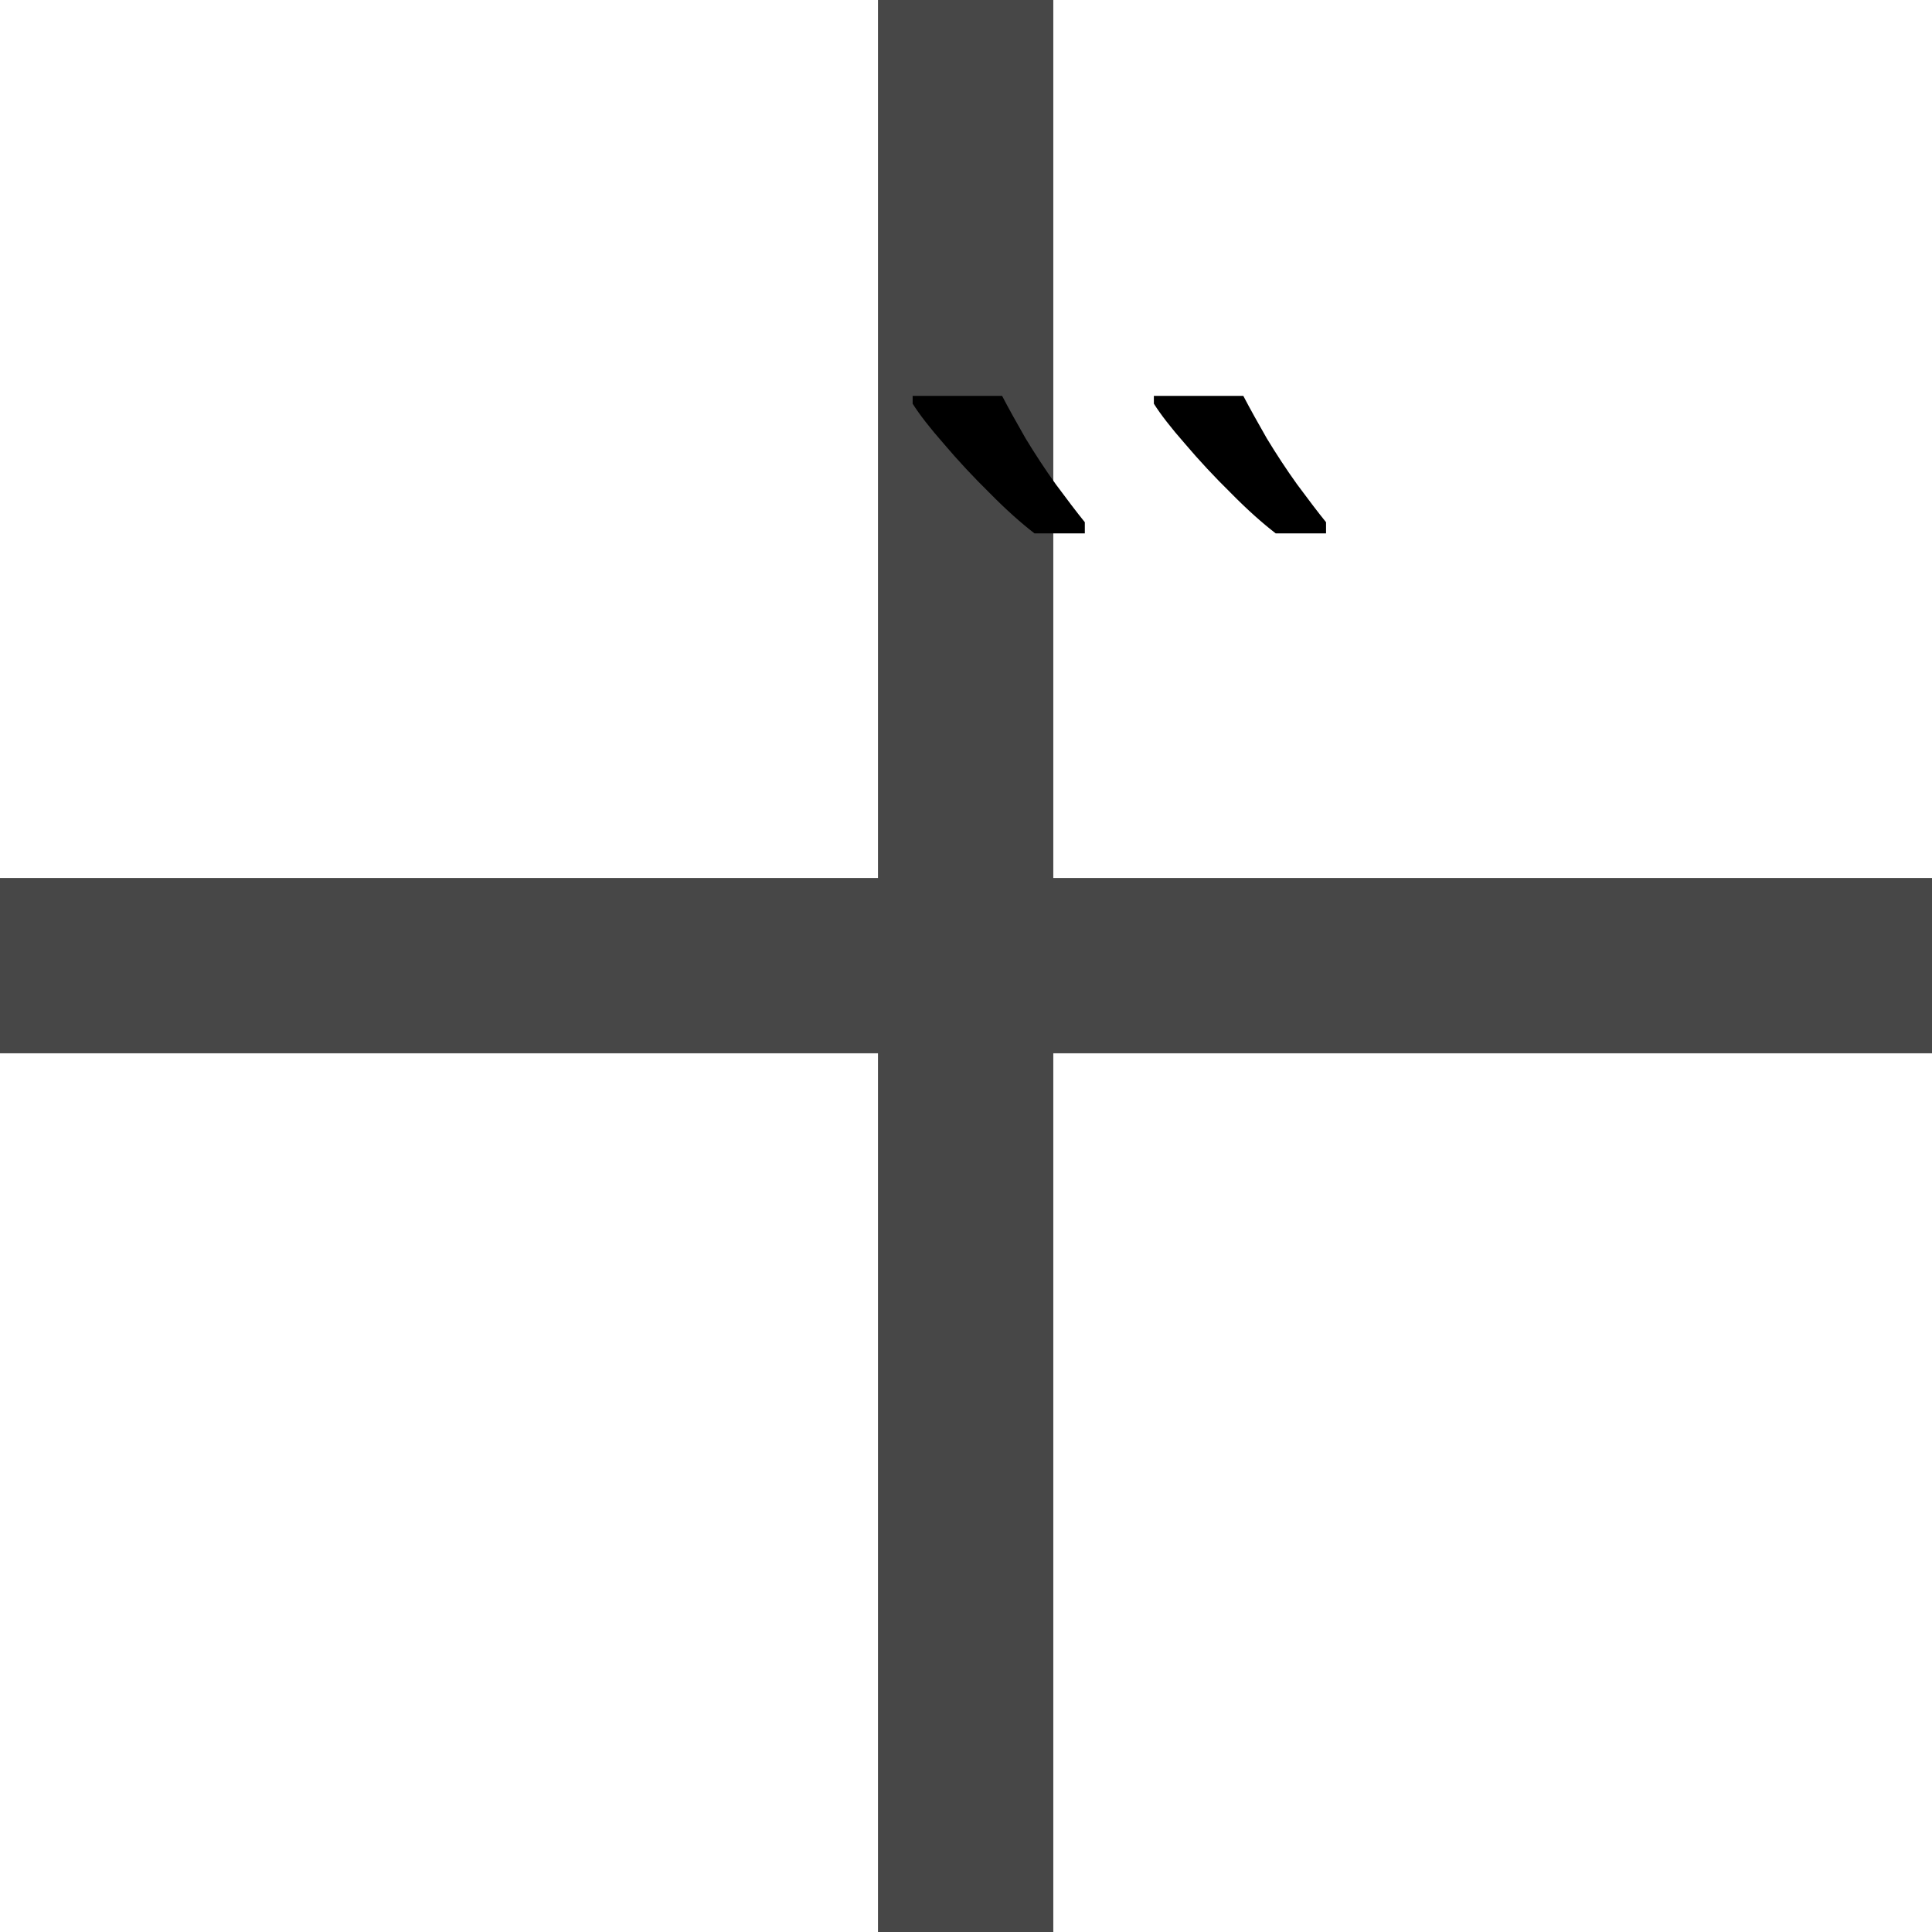
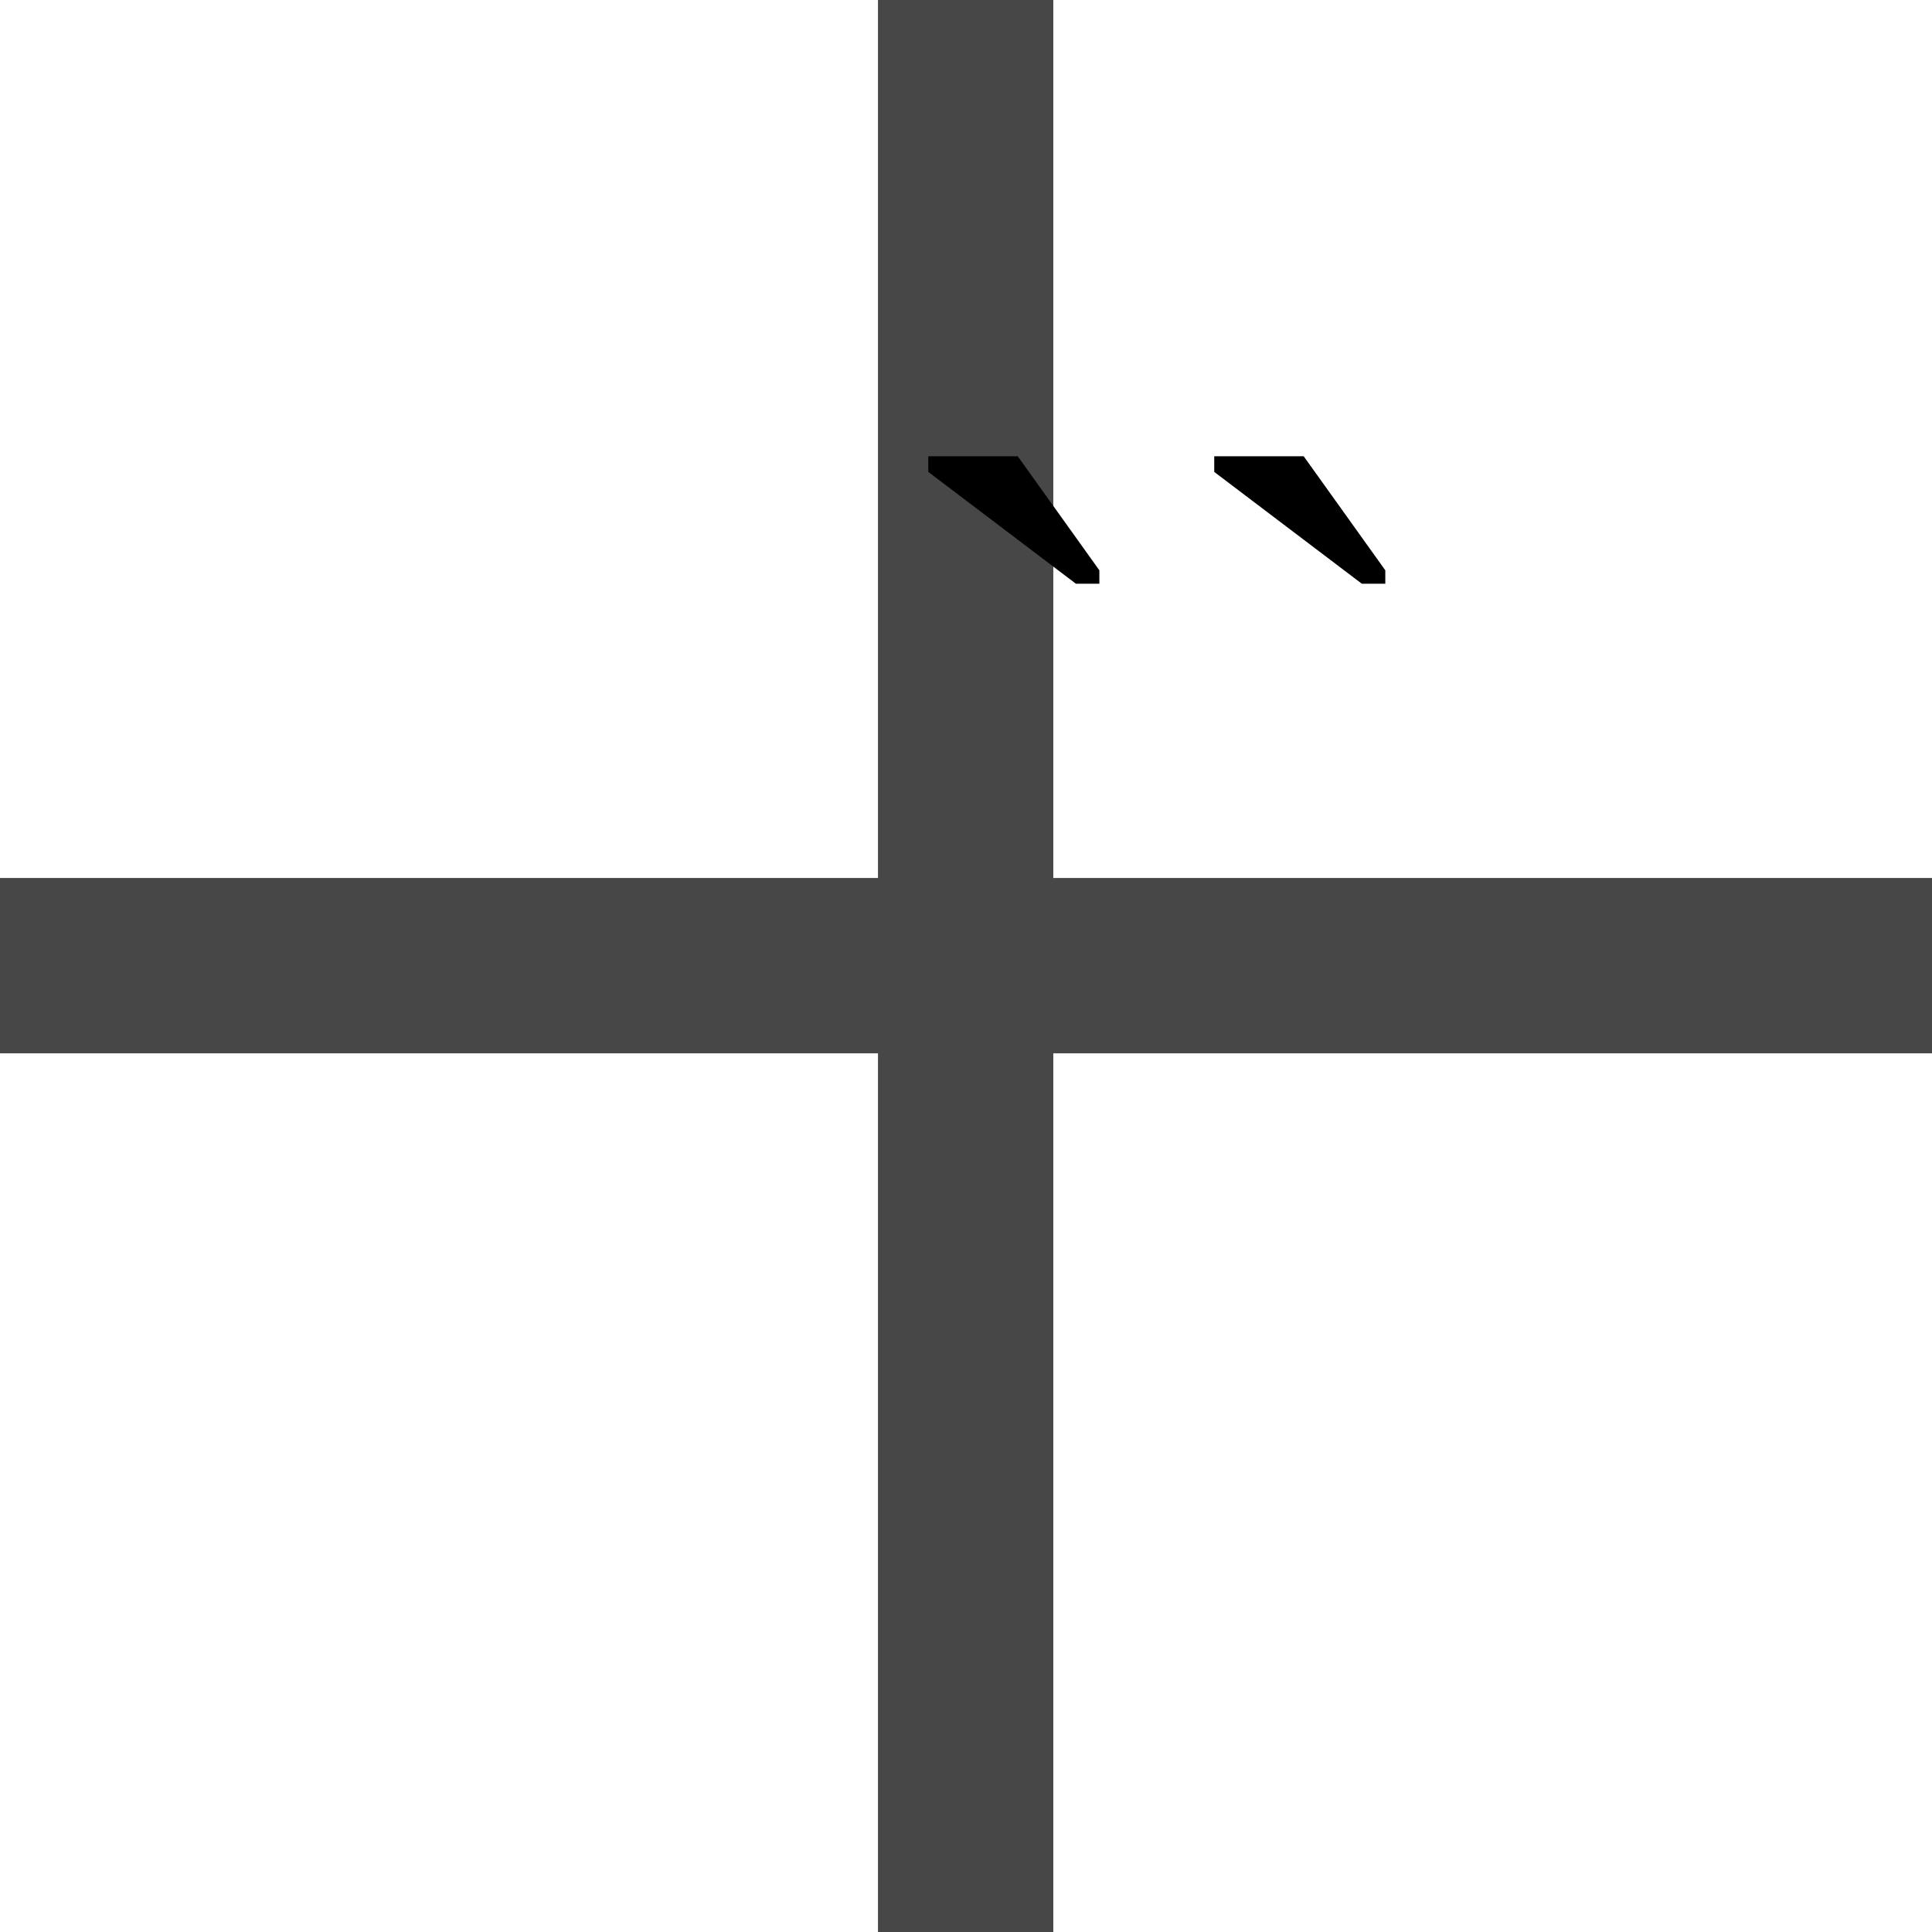
<svg xmlns="http://www.w3.org/2000/svg" viewBox="0 0 27 27">
  <defs>
-     <style>.cls-1{fill:#474747;}.cls-2{font-size:12px;font-family:KozGoPr6N-Regular-90ms-RKSJ-H, Kozuka Gothic Pr6N;}</style>
+     <style>.cls-1{fill:#474747;}.cls-2{font-size:12px;}</style>
  </defs>
  <g id="Layer_2" data-name="Layer 2">
    <g id="レイヤー_1" data-name="レイヤー 1">
      <path class="cls-1" d="M27,12.27v2.45H14.72V27H12.27V14.72H0V12.27H12.27V0h2.45V12.27Z" />
      <text class="cls-2" transform="translate(12.27 14.72)">``</text>
    </g>
  </g>
</svg>
